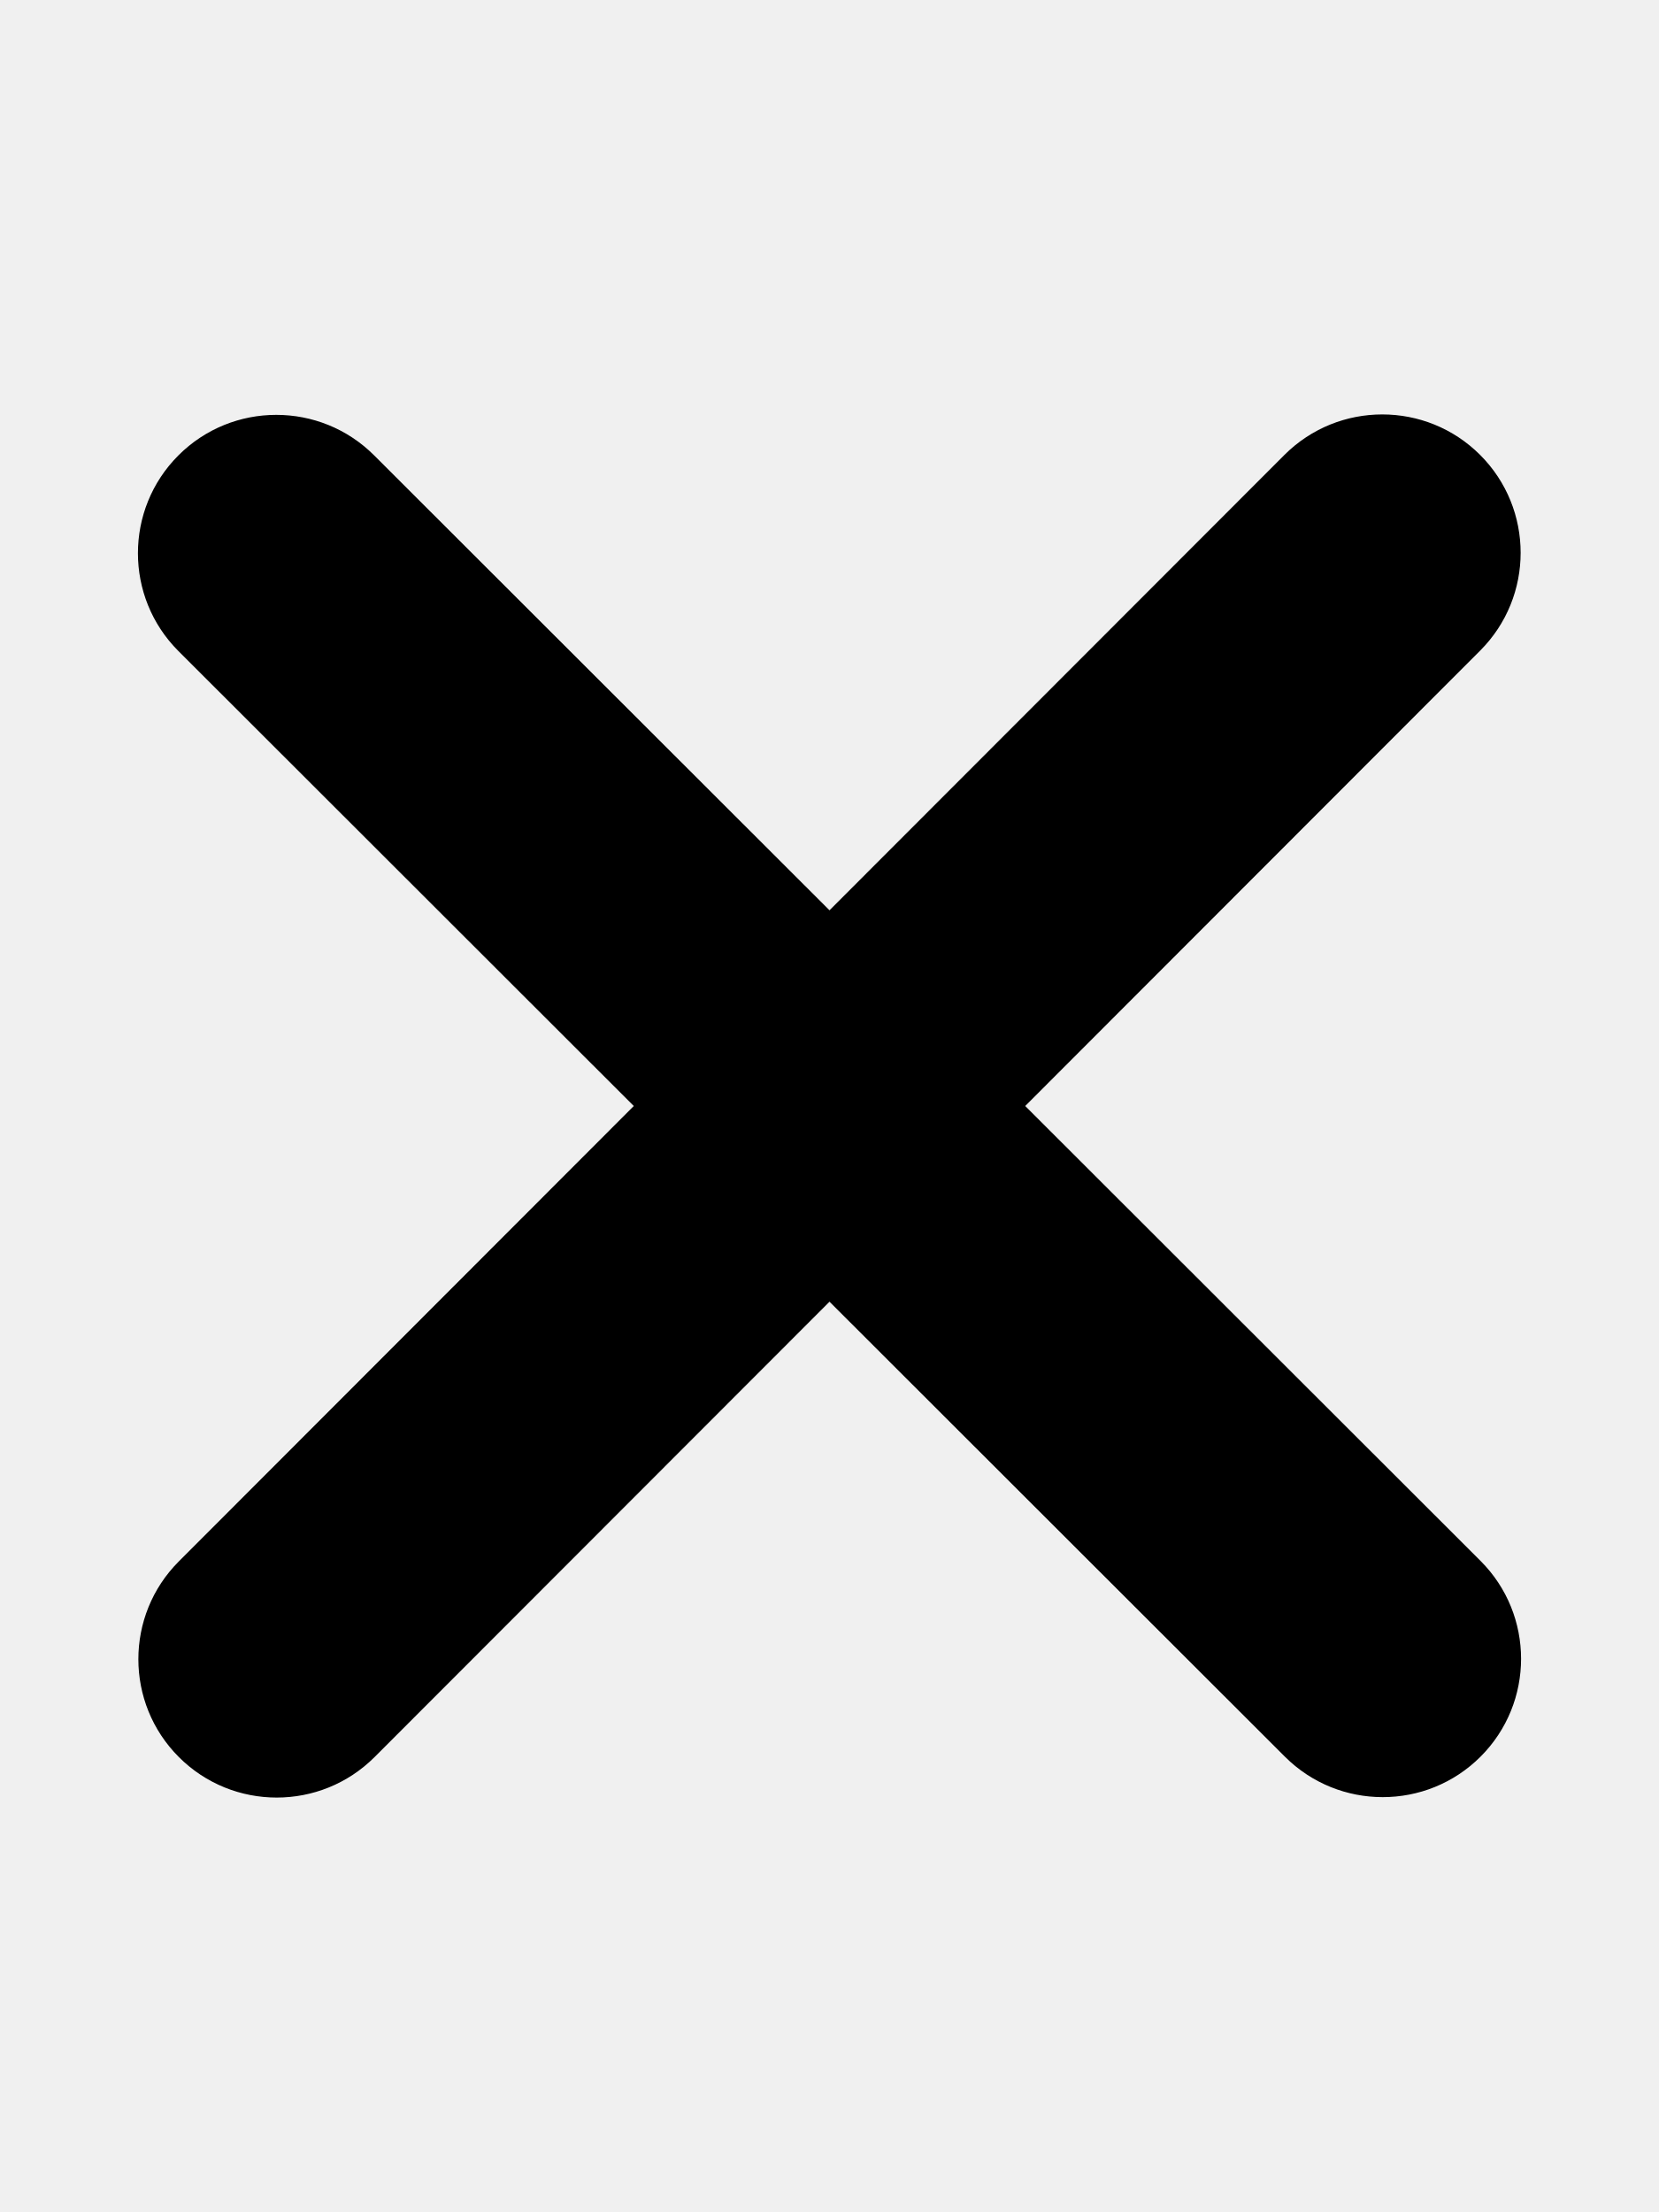
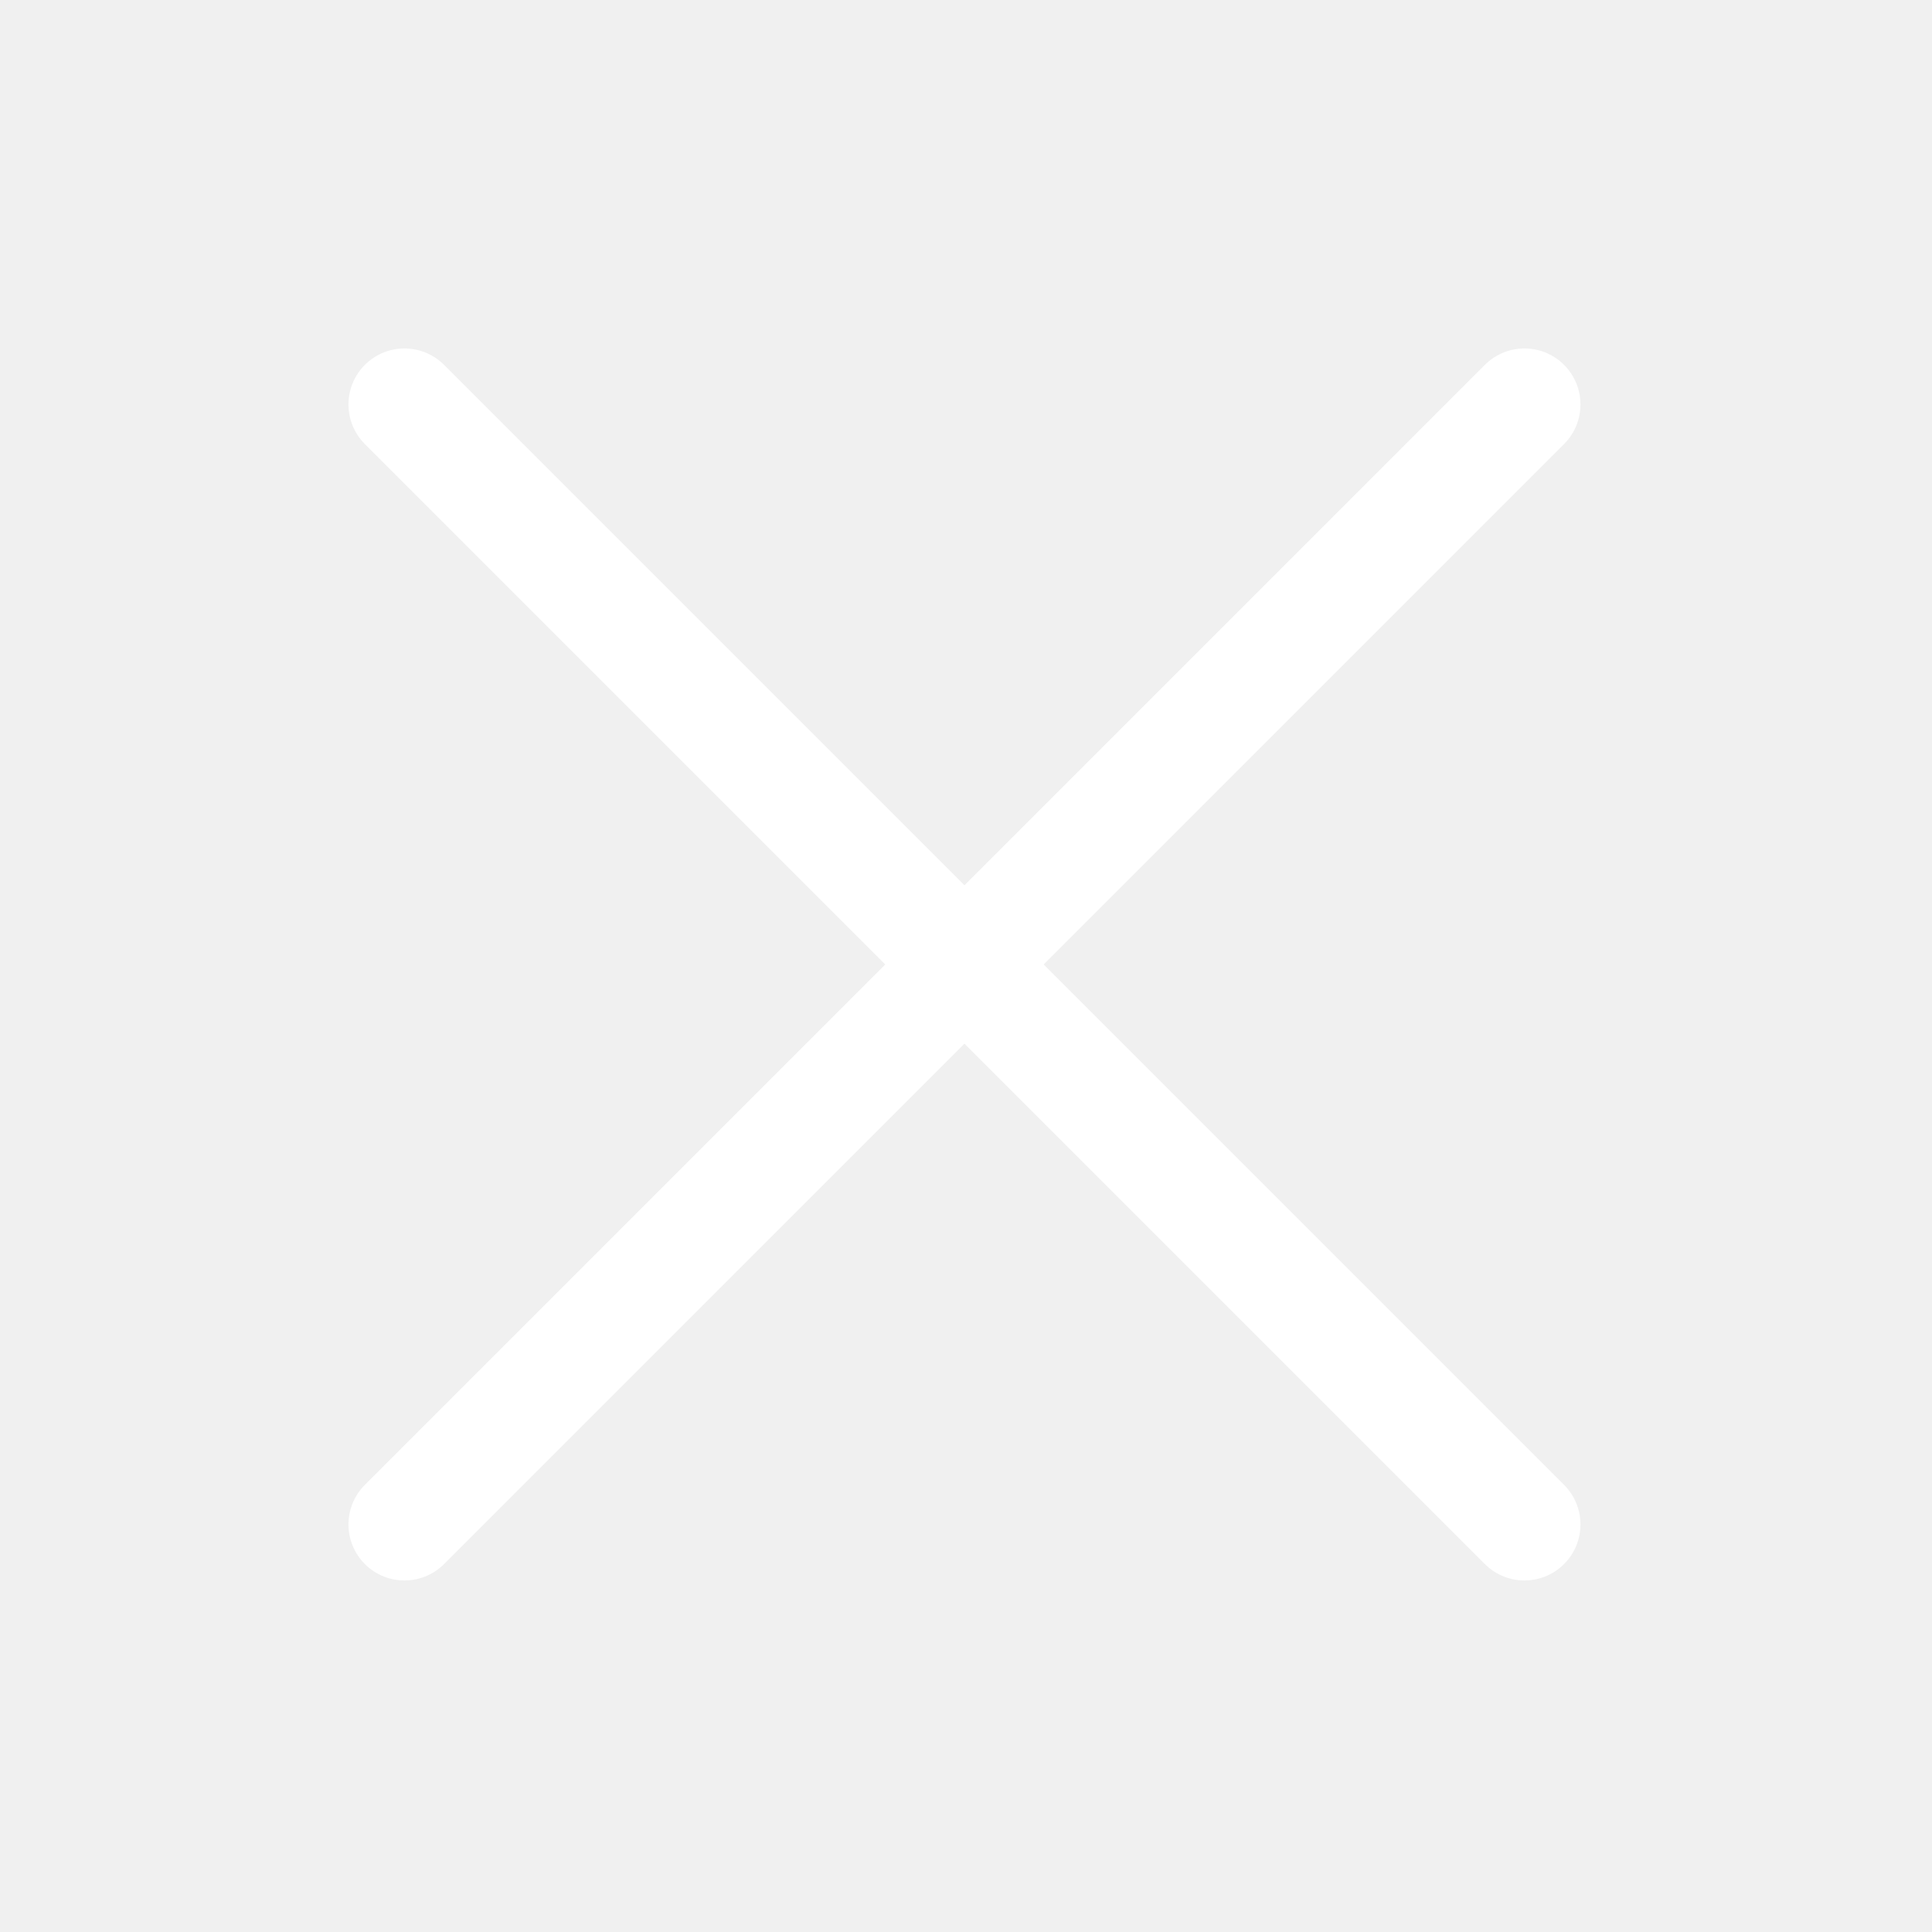
- <svg xmlns="http://www.w3.org/2000/svg" viewBox="0 0 384 512">
-   <path d="M342.6 150.6c12.5-12.5 12.5-32.8 0-45.3s-32.8-12.5-45.3 0L192 210.7 86.6 105.4c-12.5-12.5-32.8-12.5-45.3 0s-12.5 32.8 0 45.3L146.7 256 41.4 361.4c-12.5 12.5-12.5 32.8 0 45.3s32.8 12.5 45.3 0L192 301.3 297.4 406.6c12.5 12.5 32.8 12.5 45.3 0s12.5-32.8 0-45.3L237.3 256 342.6 150.6z" />
+ <svg xmlns="http://www.w3.org/2000/svg" width="69" height="69" viewBox="0 0 69 69" fill="none">
+   <path d="M14.445 14.445L54.445 54.445M54.445 14.445L14.445 54.445" stroke-width="4" stroke-linecap="round" stroke-linejoin="round" stroke="white" />
</svg>
